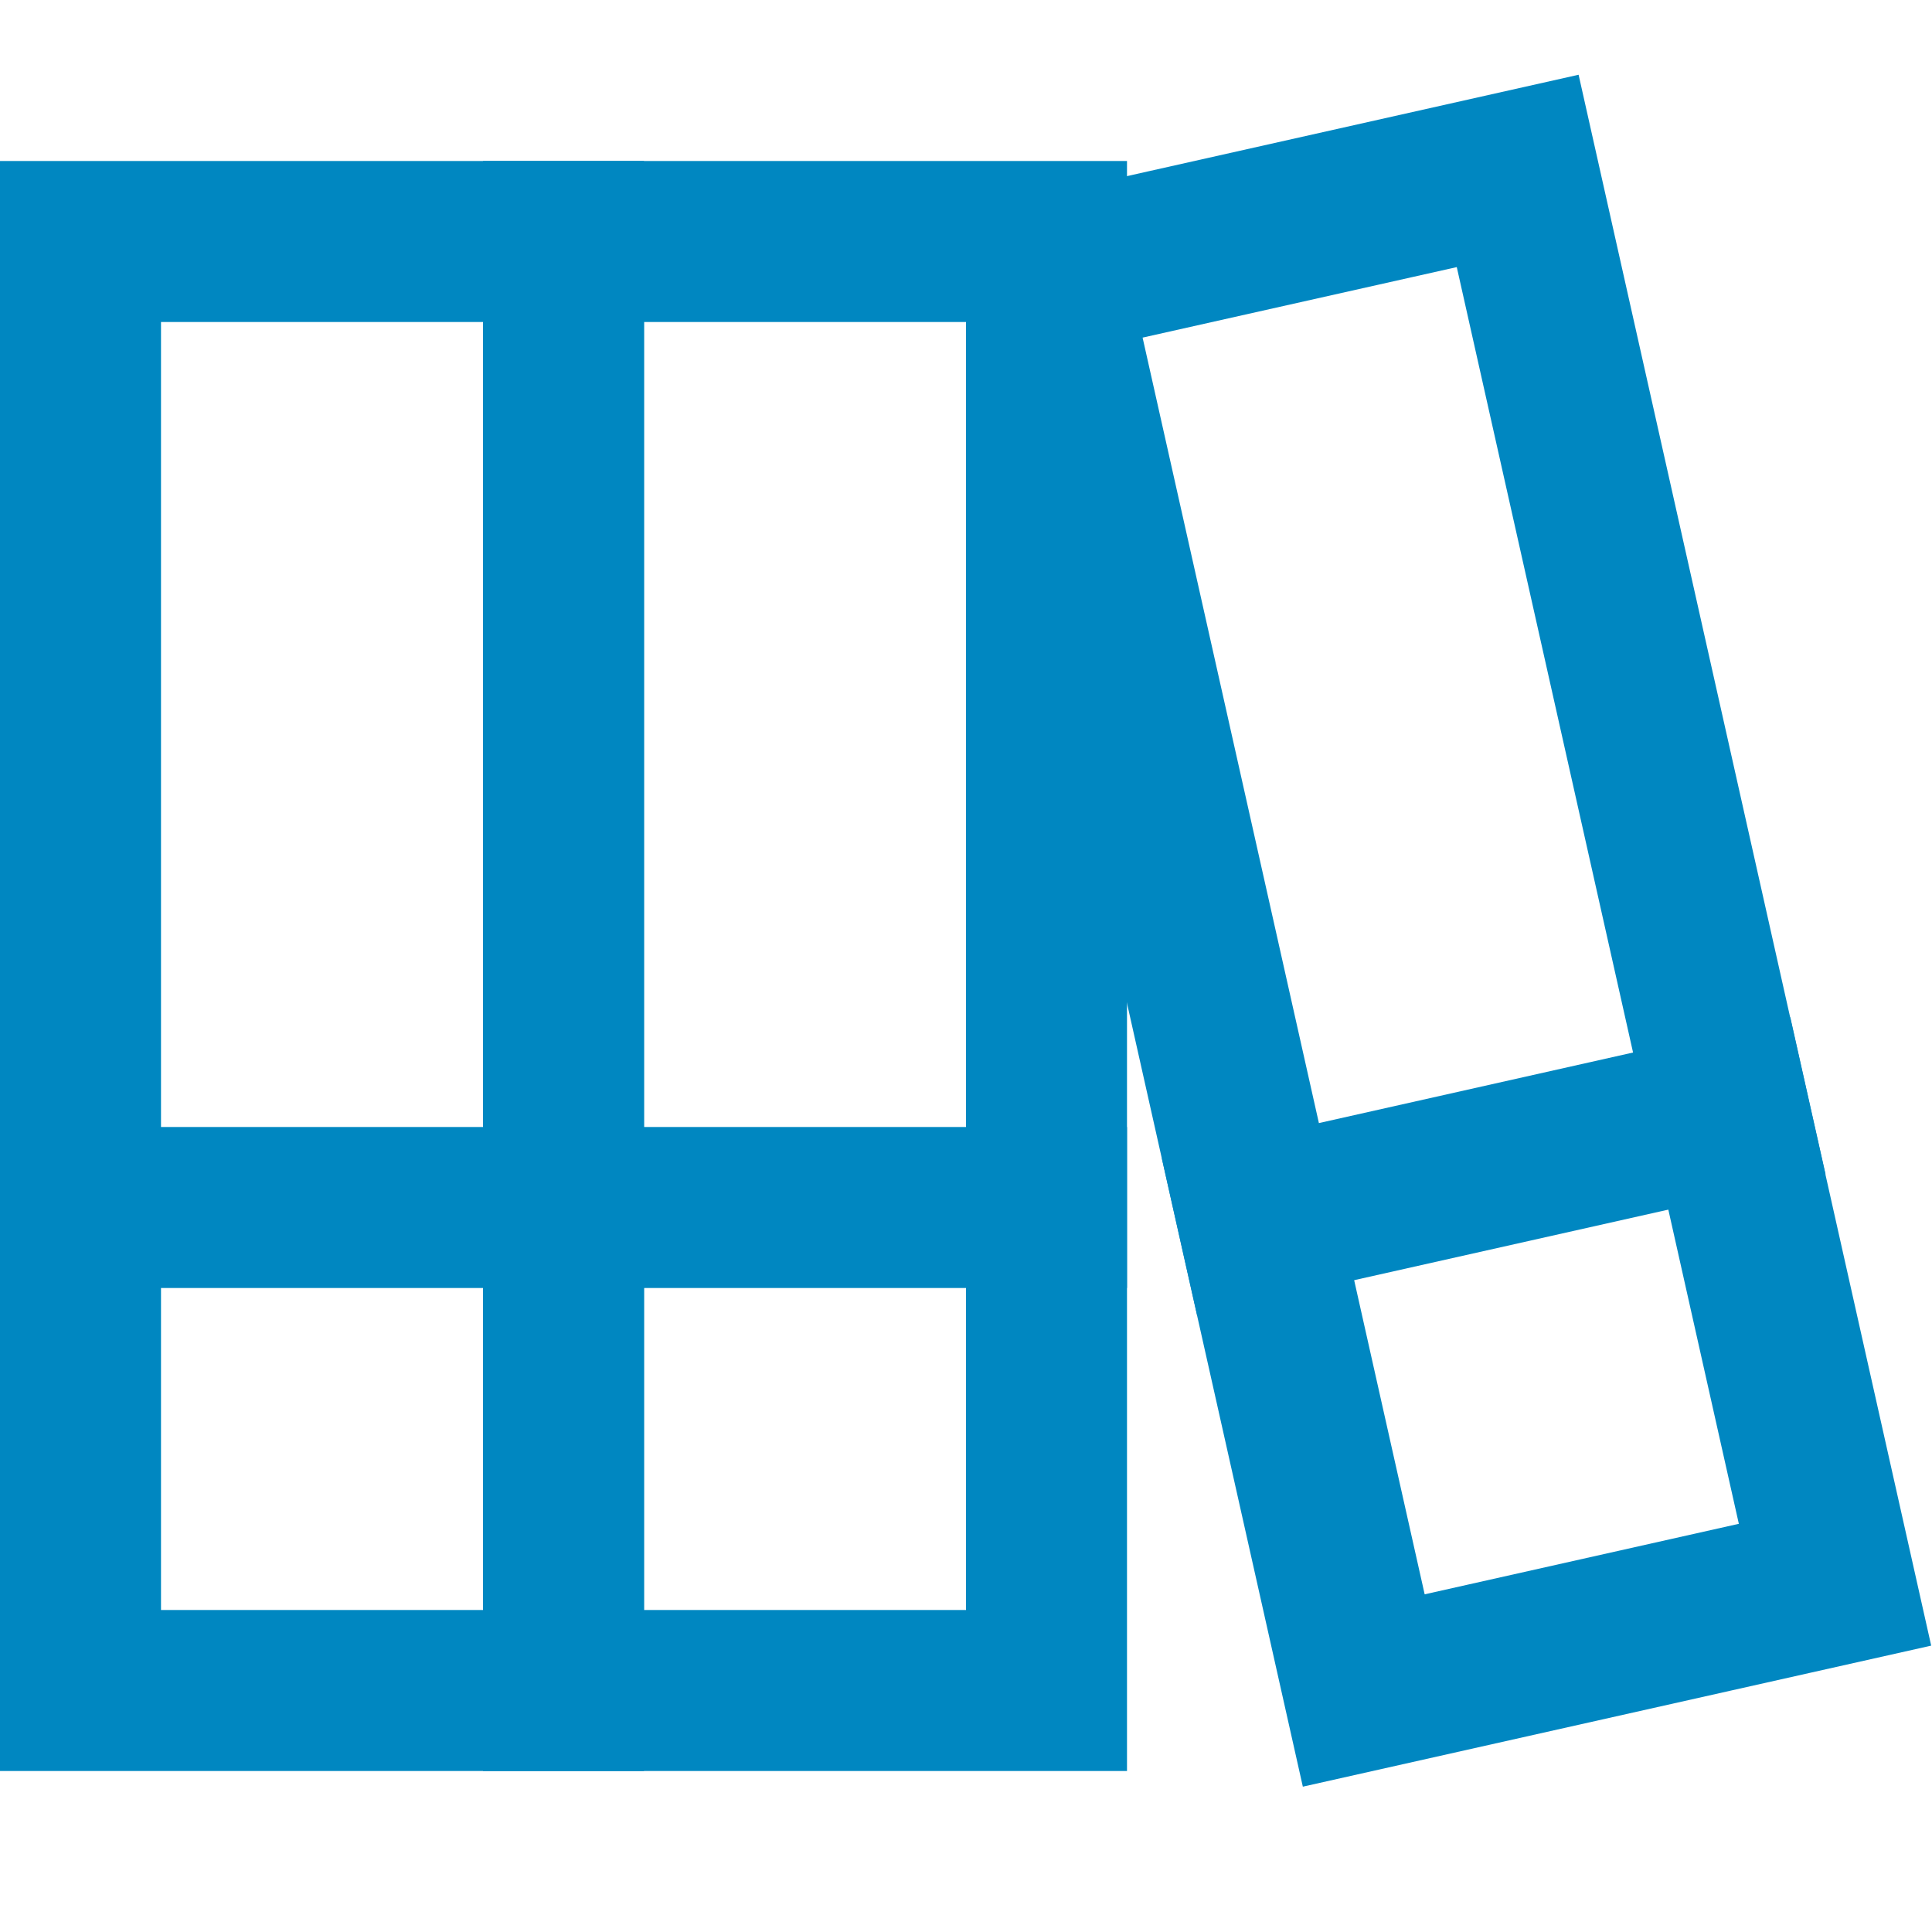
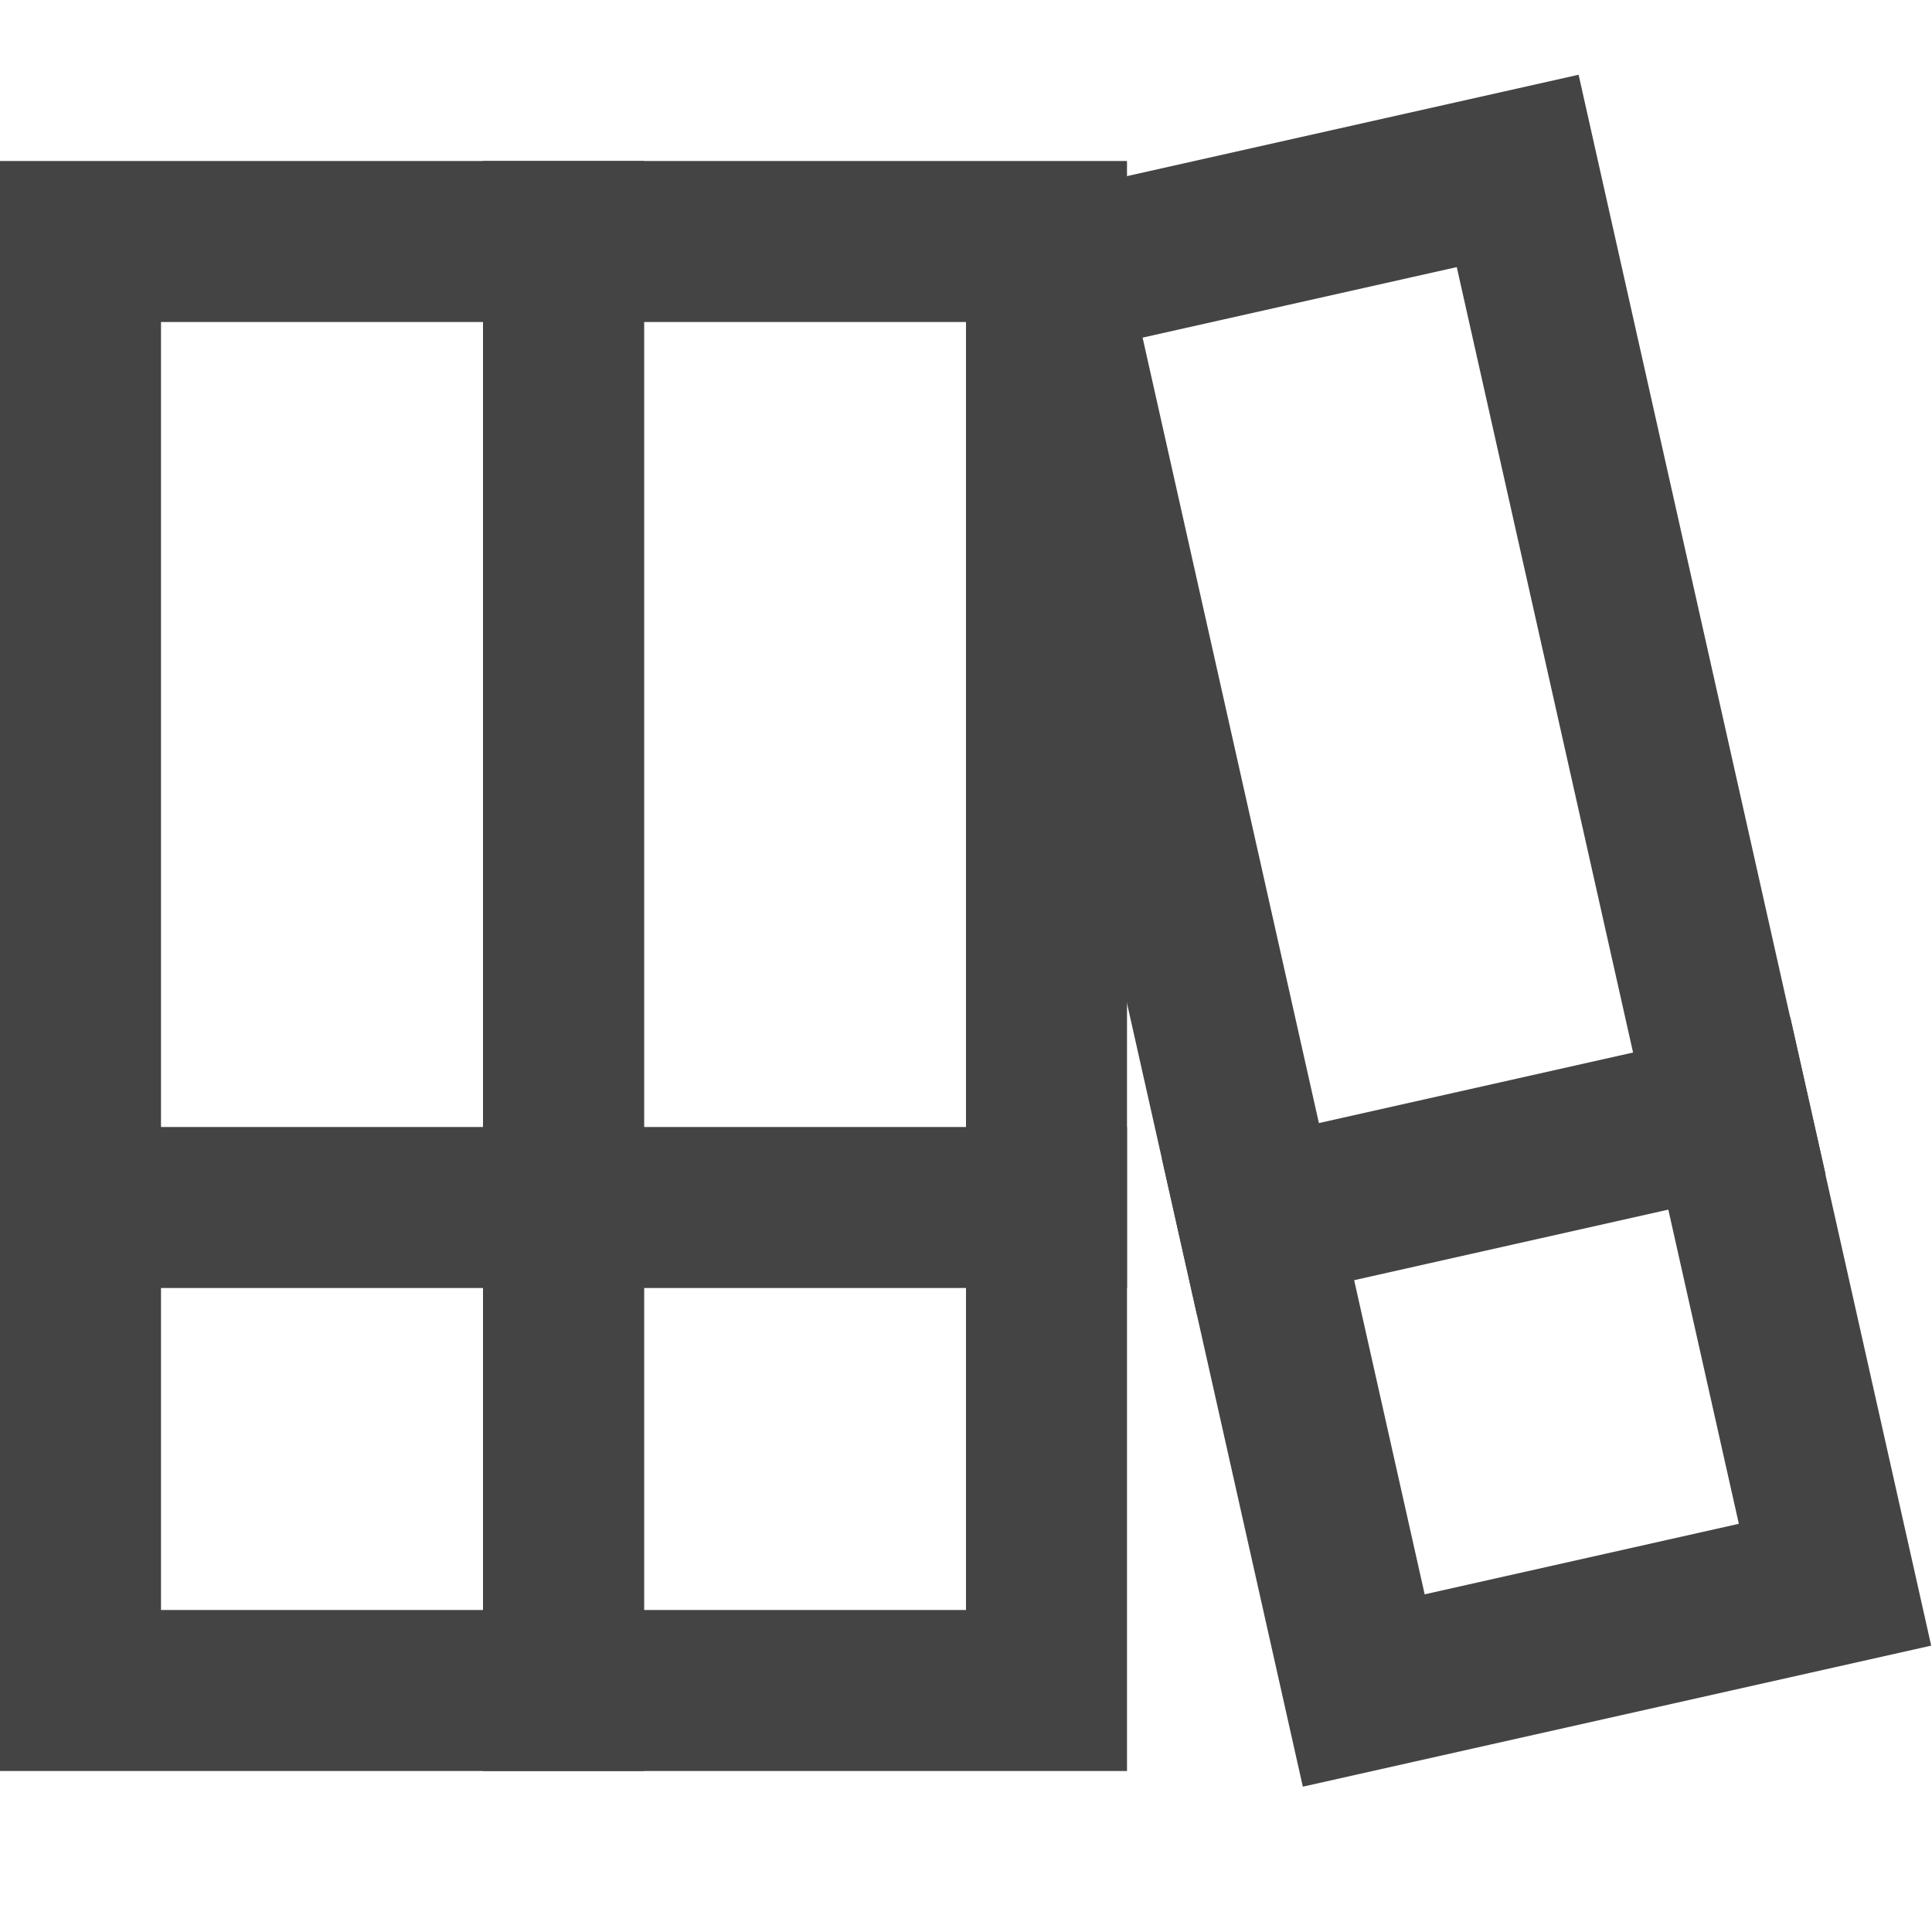
- <svg xmlns="http://www.w3.org/2000/svg" width="24" height="24" viewBox="0 0 24 24">
-   <g>
-     <rect class="nc-transparent-rect" x="0" y="0" width="24" height="24" rx="0" ry="0" fill="none" stroke="none" />
-     <g class="nc-icon-wrapper" stroke-linecap="square" stroke-linejoin="miter" stroke-width="2" fill="#0087c1" stroke="#0087c1">
-       <line data-color="color-2" fill="none" stroke-miterlimit="10" x1="1" y1="15" x2="7" y2="15" />
-       <line data-color="color-2" fill="none" stroke-miterlimit="10" x1="7" y1="15" x2="13" y2="15" />
-       <rect x="1" y="3" fill="none" stroke="#0087c1" stroke-miterlimit="10" width="6" height="18" />
-       <rect x="7" y="3" fill="none" stroke="#0087c1" stroke-miterlimit="10" width="6" height="18" />
-       <line data-color="color-2" fill="none" stroke-miterlimit="10" x1="15.628" y1="15.146" x2="21.483" y2="13.831" />
-       <rect x="14.898" y="2.561" transform="matrix(0.9757 -0.219 0.219 0.9757 -2.0978 4.2012)" fill="none" stroke="#0087c1" stroke-miterlimit="10" width="6" height="18" />
-     </g>
+ <svg xmlns="http://www.w3.org/2000/svg" x="0px" y="0px" viewBox="0 0 24 24" width="24" height="24">
+   <g class="nc-icon-wrapper" stroke-linecap="square" stroke-linejoin="miter" stroke-width="2" fill="#444444" stroke="#444444">
+     <line data-color="color-2" fill="none" stroke-miterlimit="10" x1="1" y1="15" x2="7" y2="15" />
+     <line data-color="color-2" fill="none" stroke-miterlimit="10" x1="7" y1="15" x2="13" y2="15" />
+     <rect x="1" y="3" fill="none" stroke="#444444" stroke-miterlimit="10" width="6" height="18" />
+     <rect x="7" y="3" fill="none" stroke="#444444" stroke-miterlimit="10" width="6" height="18" />
+     <line data-color="color-2" fill="none" stroke-miterlimit="10" x1="15.628" y1="15.146" x2="21.483" y2="13.831" />
+     <rect x="14.898" y="2.561" transform="matrix(0.9757 -0.219 0.219 0.9757 -2.0978 4.2012)" fill="none" stroke="#444444" stroke-miterlimit="10" width="6" height="18" />
  </g>
</svg>
